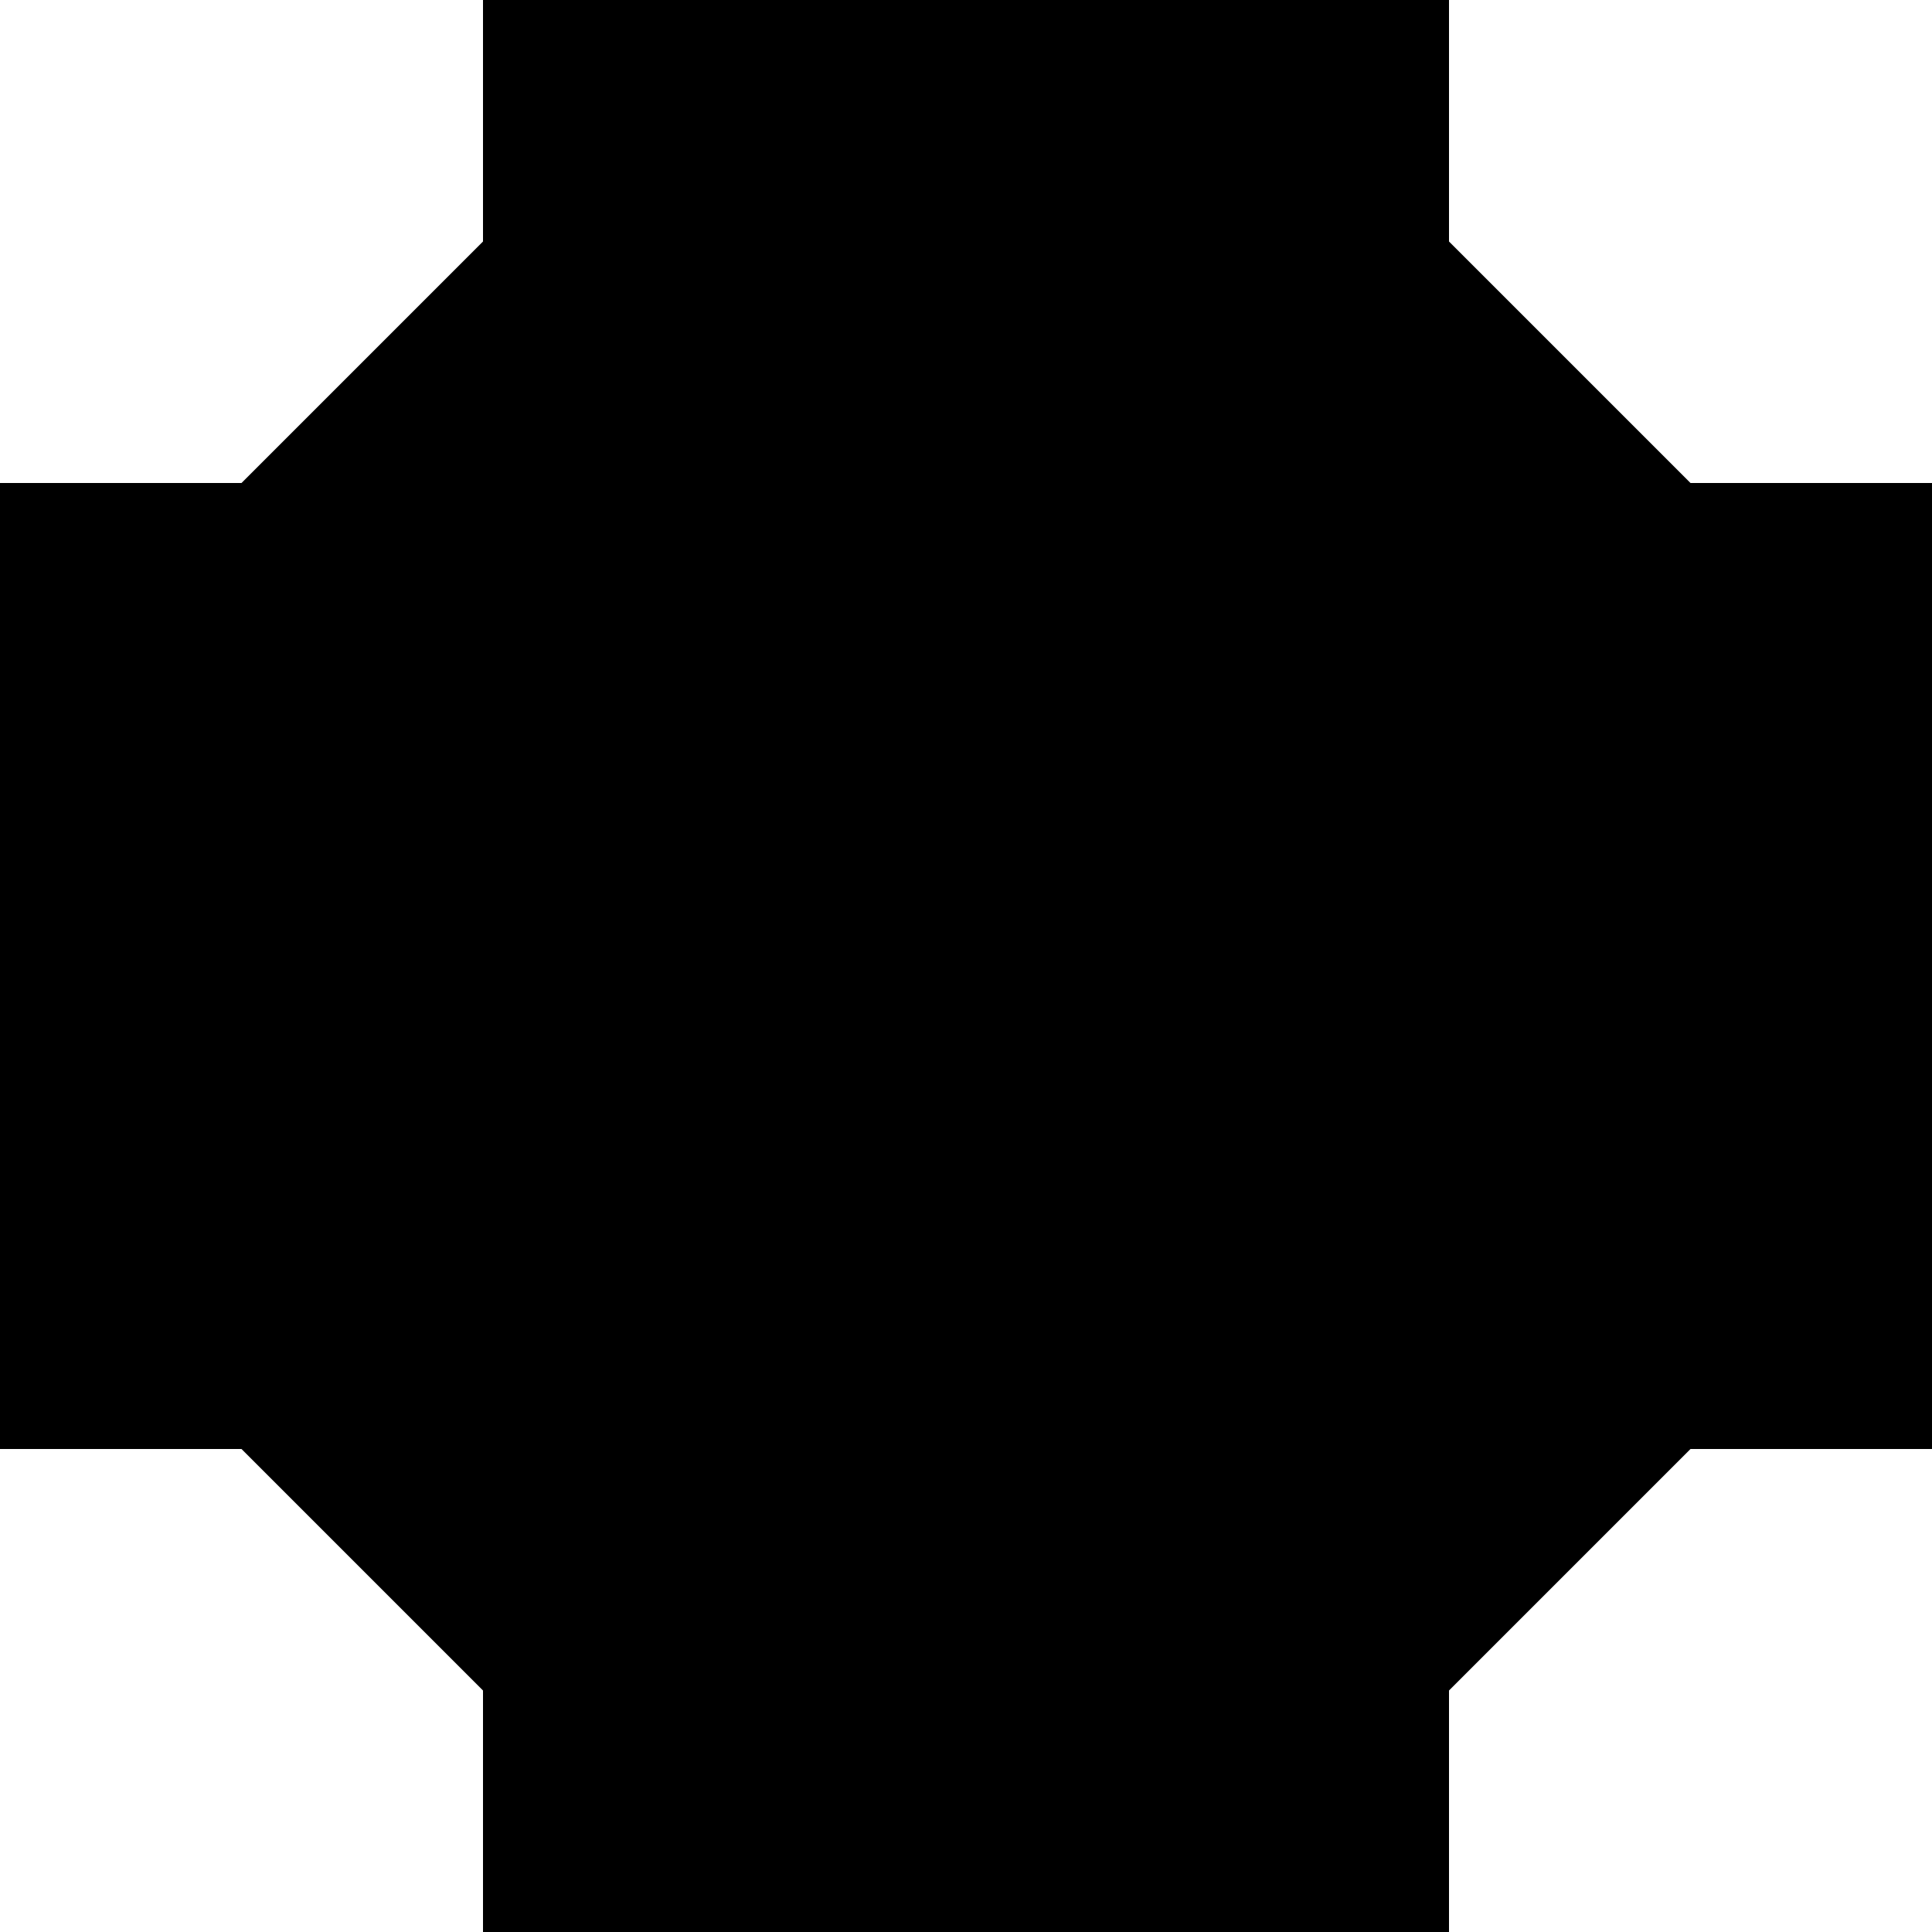
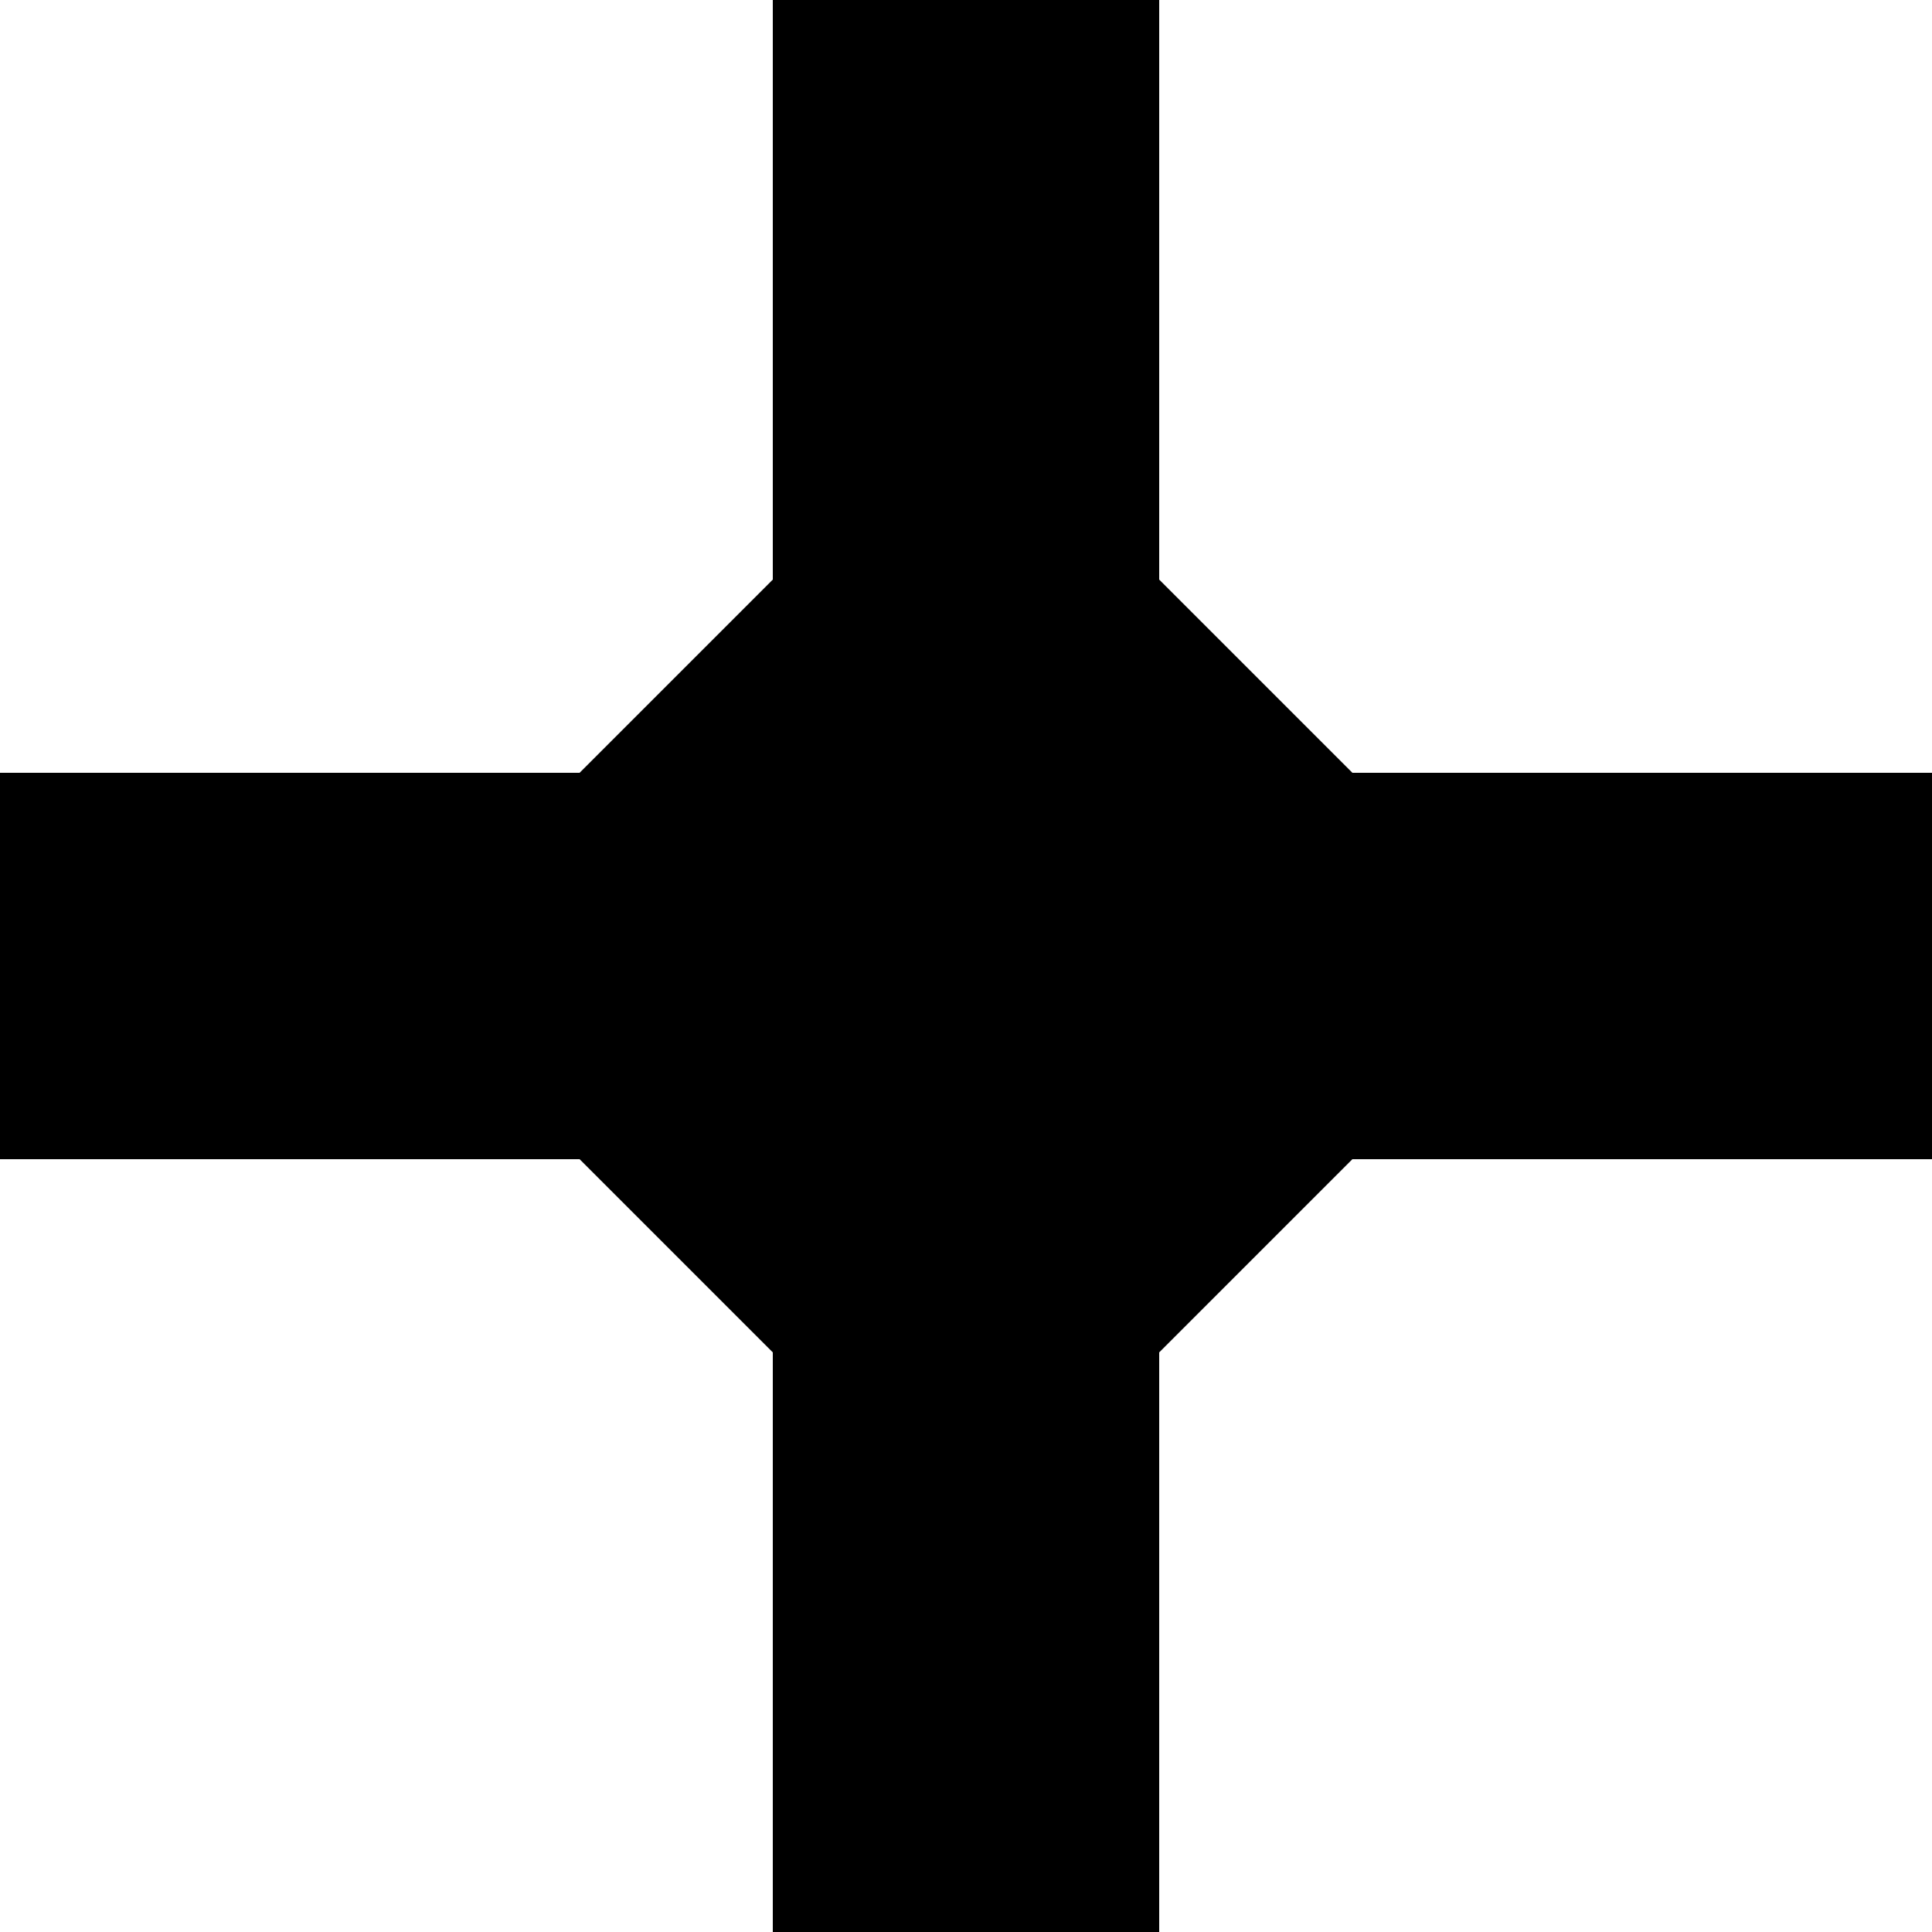
- <svg xmlns="http://www.w3.org/2000/svg" viewBox="0 0 40 40">
+ <svg xmlns="http://www.w3.org/2000/svg" viewBox="0 0 50 50">
  <g>
-     <path d="M 10 0 L 10 5 L 5 10 L 0 10 L 0 30 L 5 30 L 10 35 L 10 40 L 30 40 L 30 35 L 35 30 L 40 30 L 40 10 L 35 10 L 30 5 L 30 0 Z" />
+     <path d="M 20 0 L 20 15 L 15 20 L 0 20 L 0 30 L 15 30 L 20 35 L 20 50  L 30 50 L 30 35 L 35 30 L 50 30 L 50 20 L 35 20 L 30 15 L 30 0 Z" />
  </g>
</svg>
